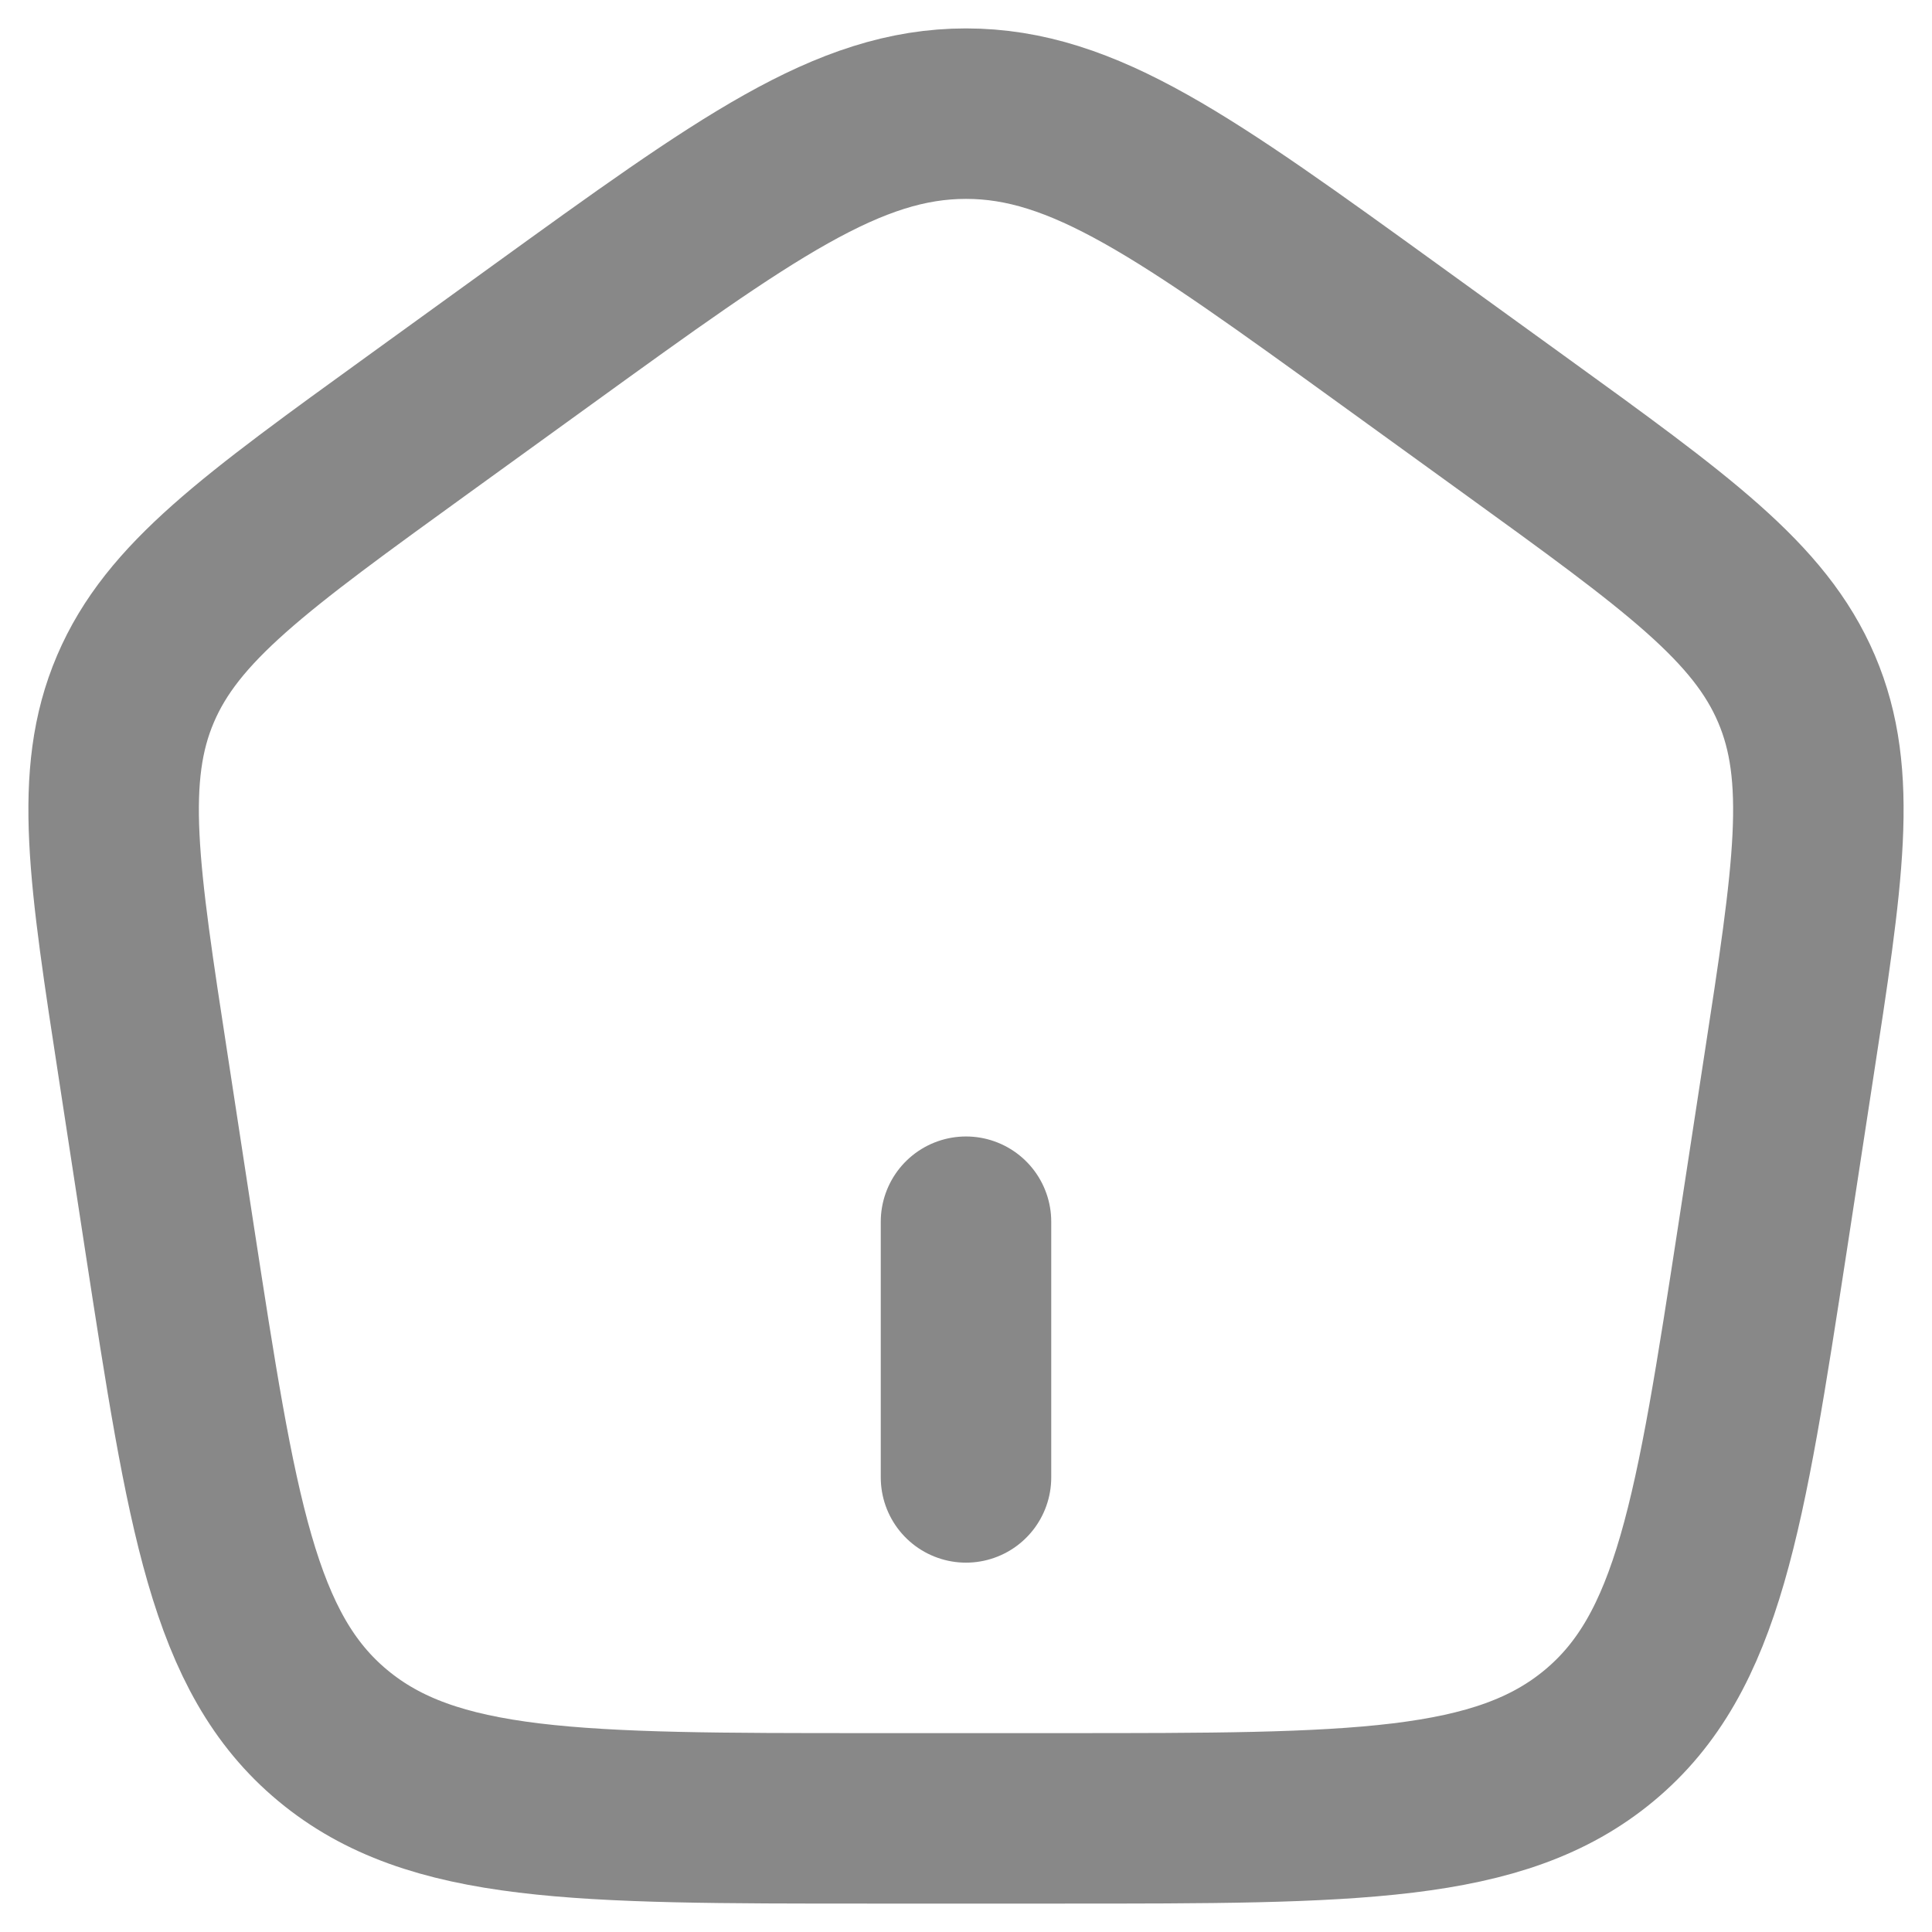
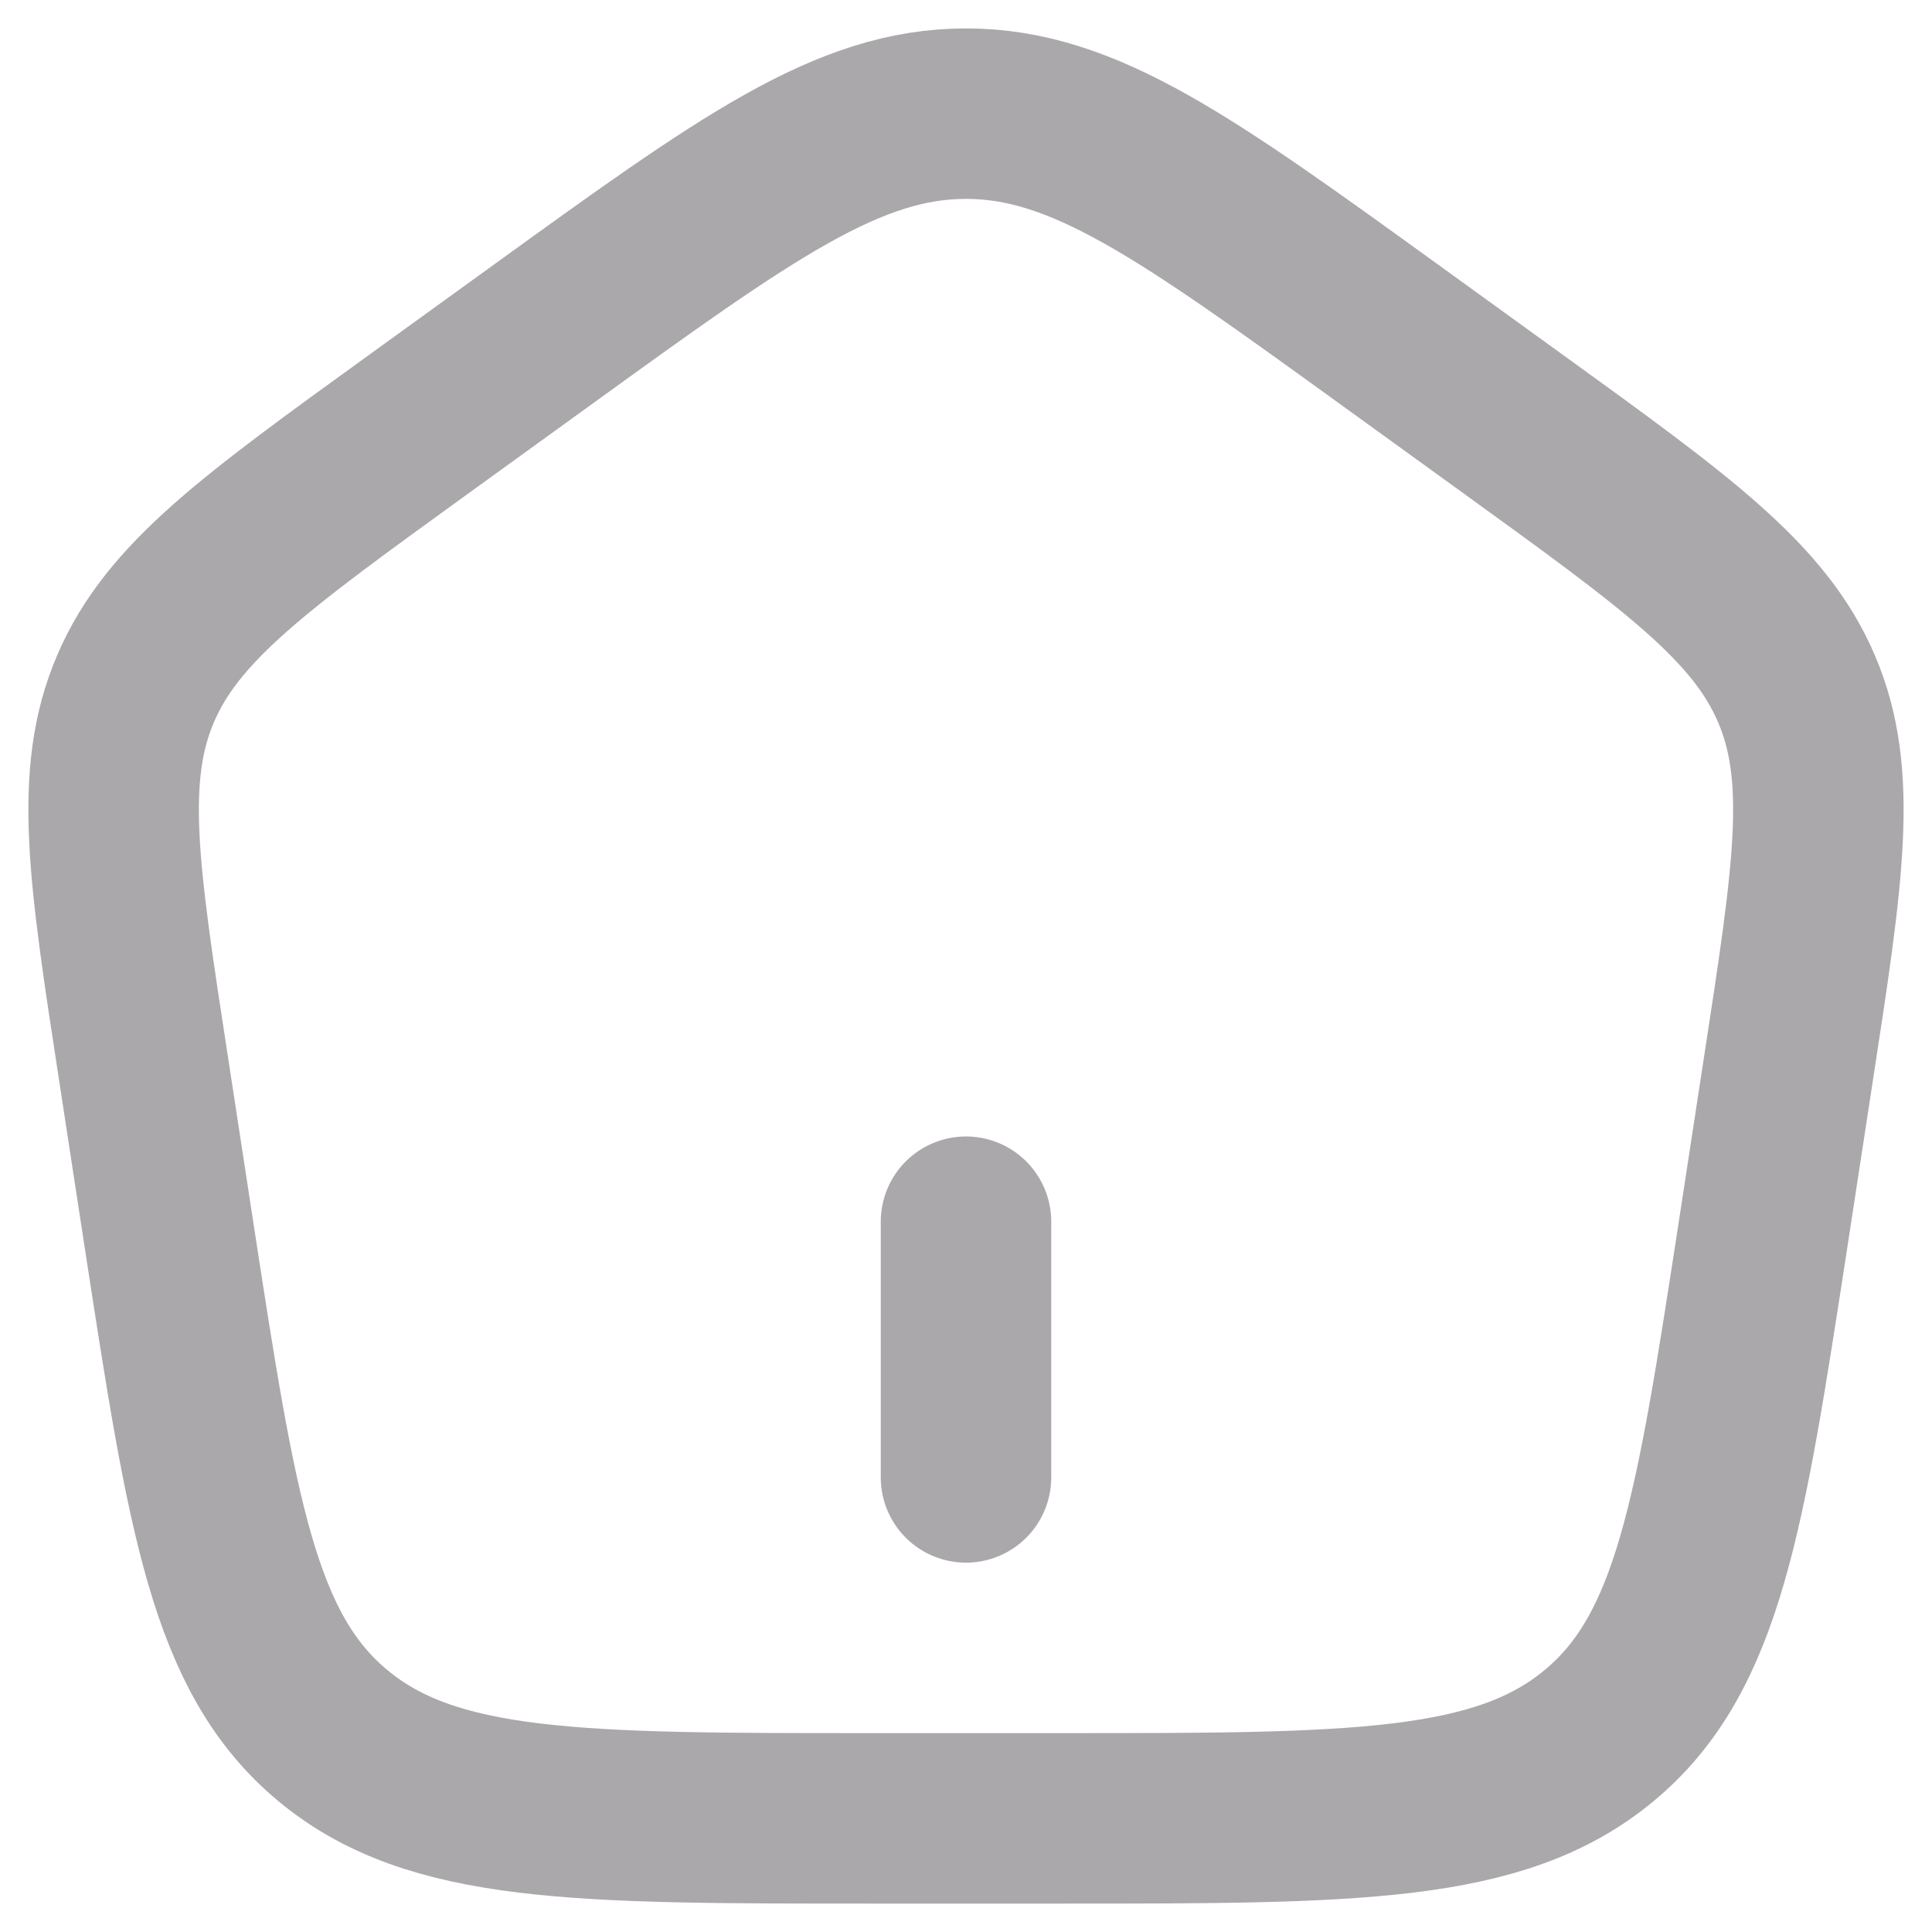
<svg xmlns="http://www.w3.org/2000/svg" width="17" height="17" viewBox="0 0 17 17" fill="none">
-   <path d="M1.264 9.41C0.999 7.687 0.866 6.826 1.192 6.062C1.518 5.298 2.241 4.776 3.686 3.731L4.766 2.95C6.564 1.65 7.463 1 8.5 1C9.537 1 10.436 1.65 12.234 2.95L13.314 3.731C14.759 4.776 15.482 5.298 15.808 6.062C16.134 6.826 16.001 7.687 15.736 9.41L15.511 10.879C15.135 13.322 14.948 14.543 14.072 15.271C13.196 16 11.915 16 9.354 16H7.646C5.085 16 3.804 16 2.928 15.271C2.052 14.543 1.865 13.322 1.489 10.879L1.264 9.41Z" stroke="#888888" stroke-width="1.5" stroke-linejoin="round" />
-   <path d="M8.5 13L8.5 10.75" stroke="#888888" stroke-width="1.5" stroke-linecap="round" />
+   <path d="M1.264 9.41C0.999 7.687 0.866 6.826 1.192 6.062C1.518 5.298 2.241 4.776 3.686 3.731L4.766 2.95C6.564 1.65 7.463 1 8.5 1C9.537 1 10.436 1.65 12.234 2.95L13.314 3.731C14.759 4.776 15.482 5.298 15.808 6.062C16.134 6.826 16.001 7.687 15.736 9.41L15.511 10.879C15.135 13.322 14.948 14.543 14.072 15.271C13.196 16 11.915 16 9.354 16H7.646C5.085 16 3.804 16 2.928 15.271C2.052 14.543 1.865 13.322 1.489 10.879L1.264 9.41Z" stroke="#AAA8AA" stroke-width="1.5" stroke-linejoin="round" />
+   <path d="M8.5 13L8.5 10.75" stroke="#AAA8AA" stroke-width="1.5" stroke-linecap="round" />
</svg>
